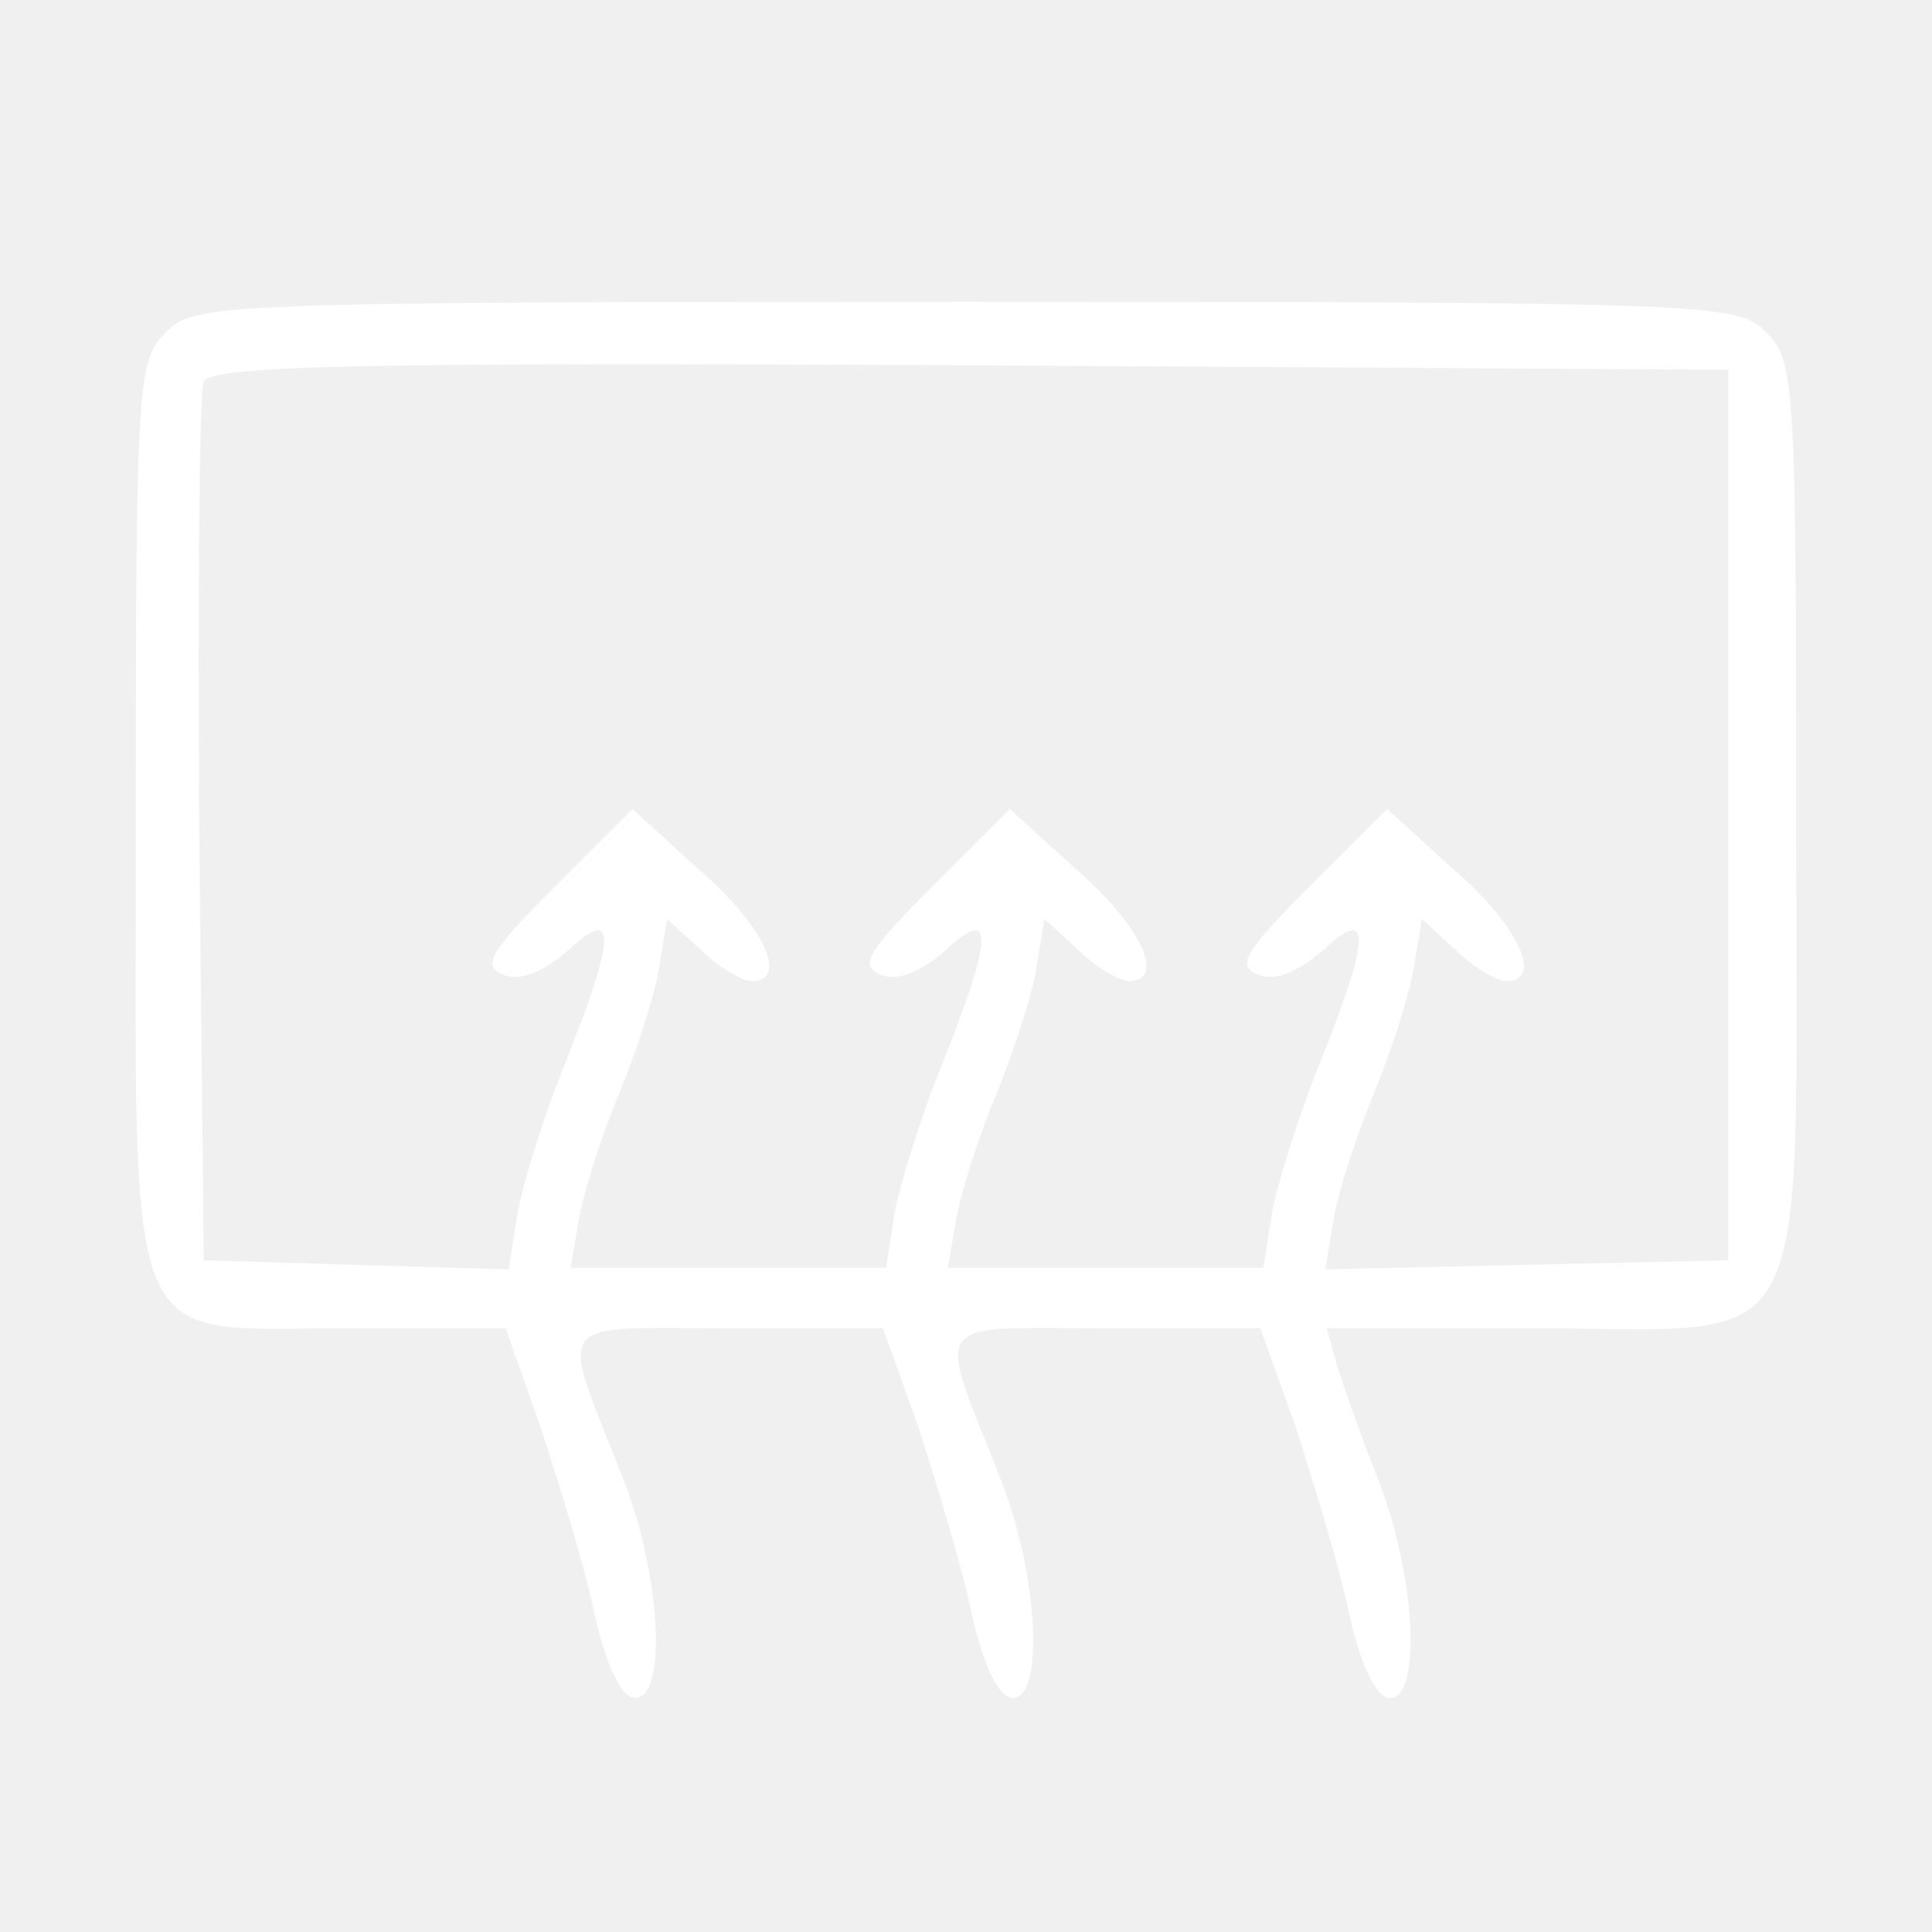
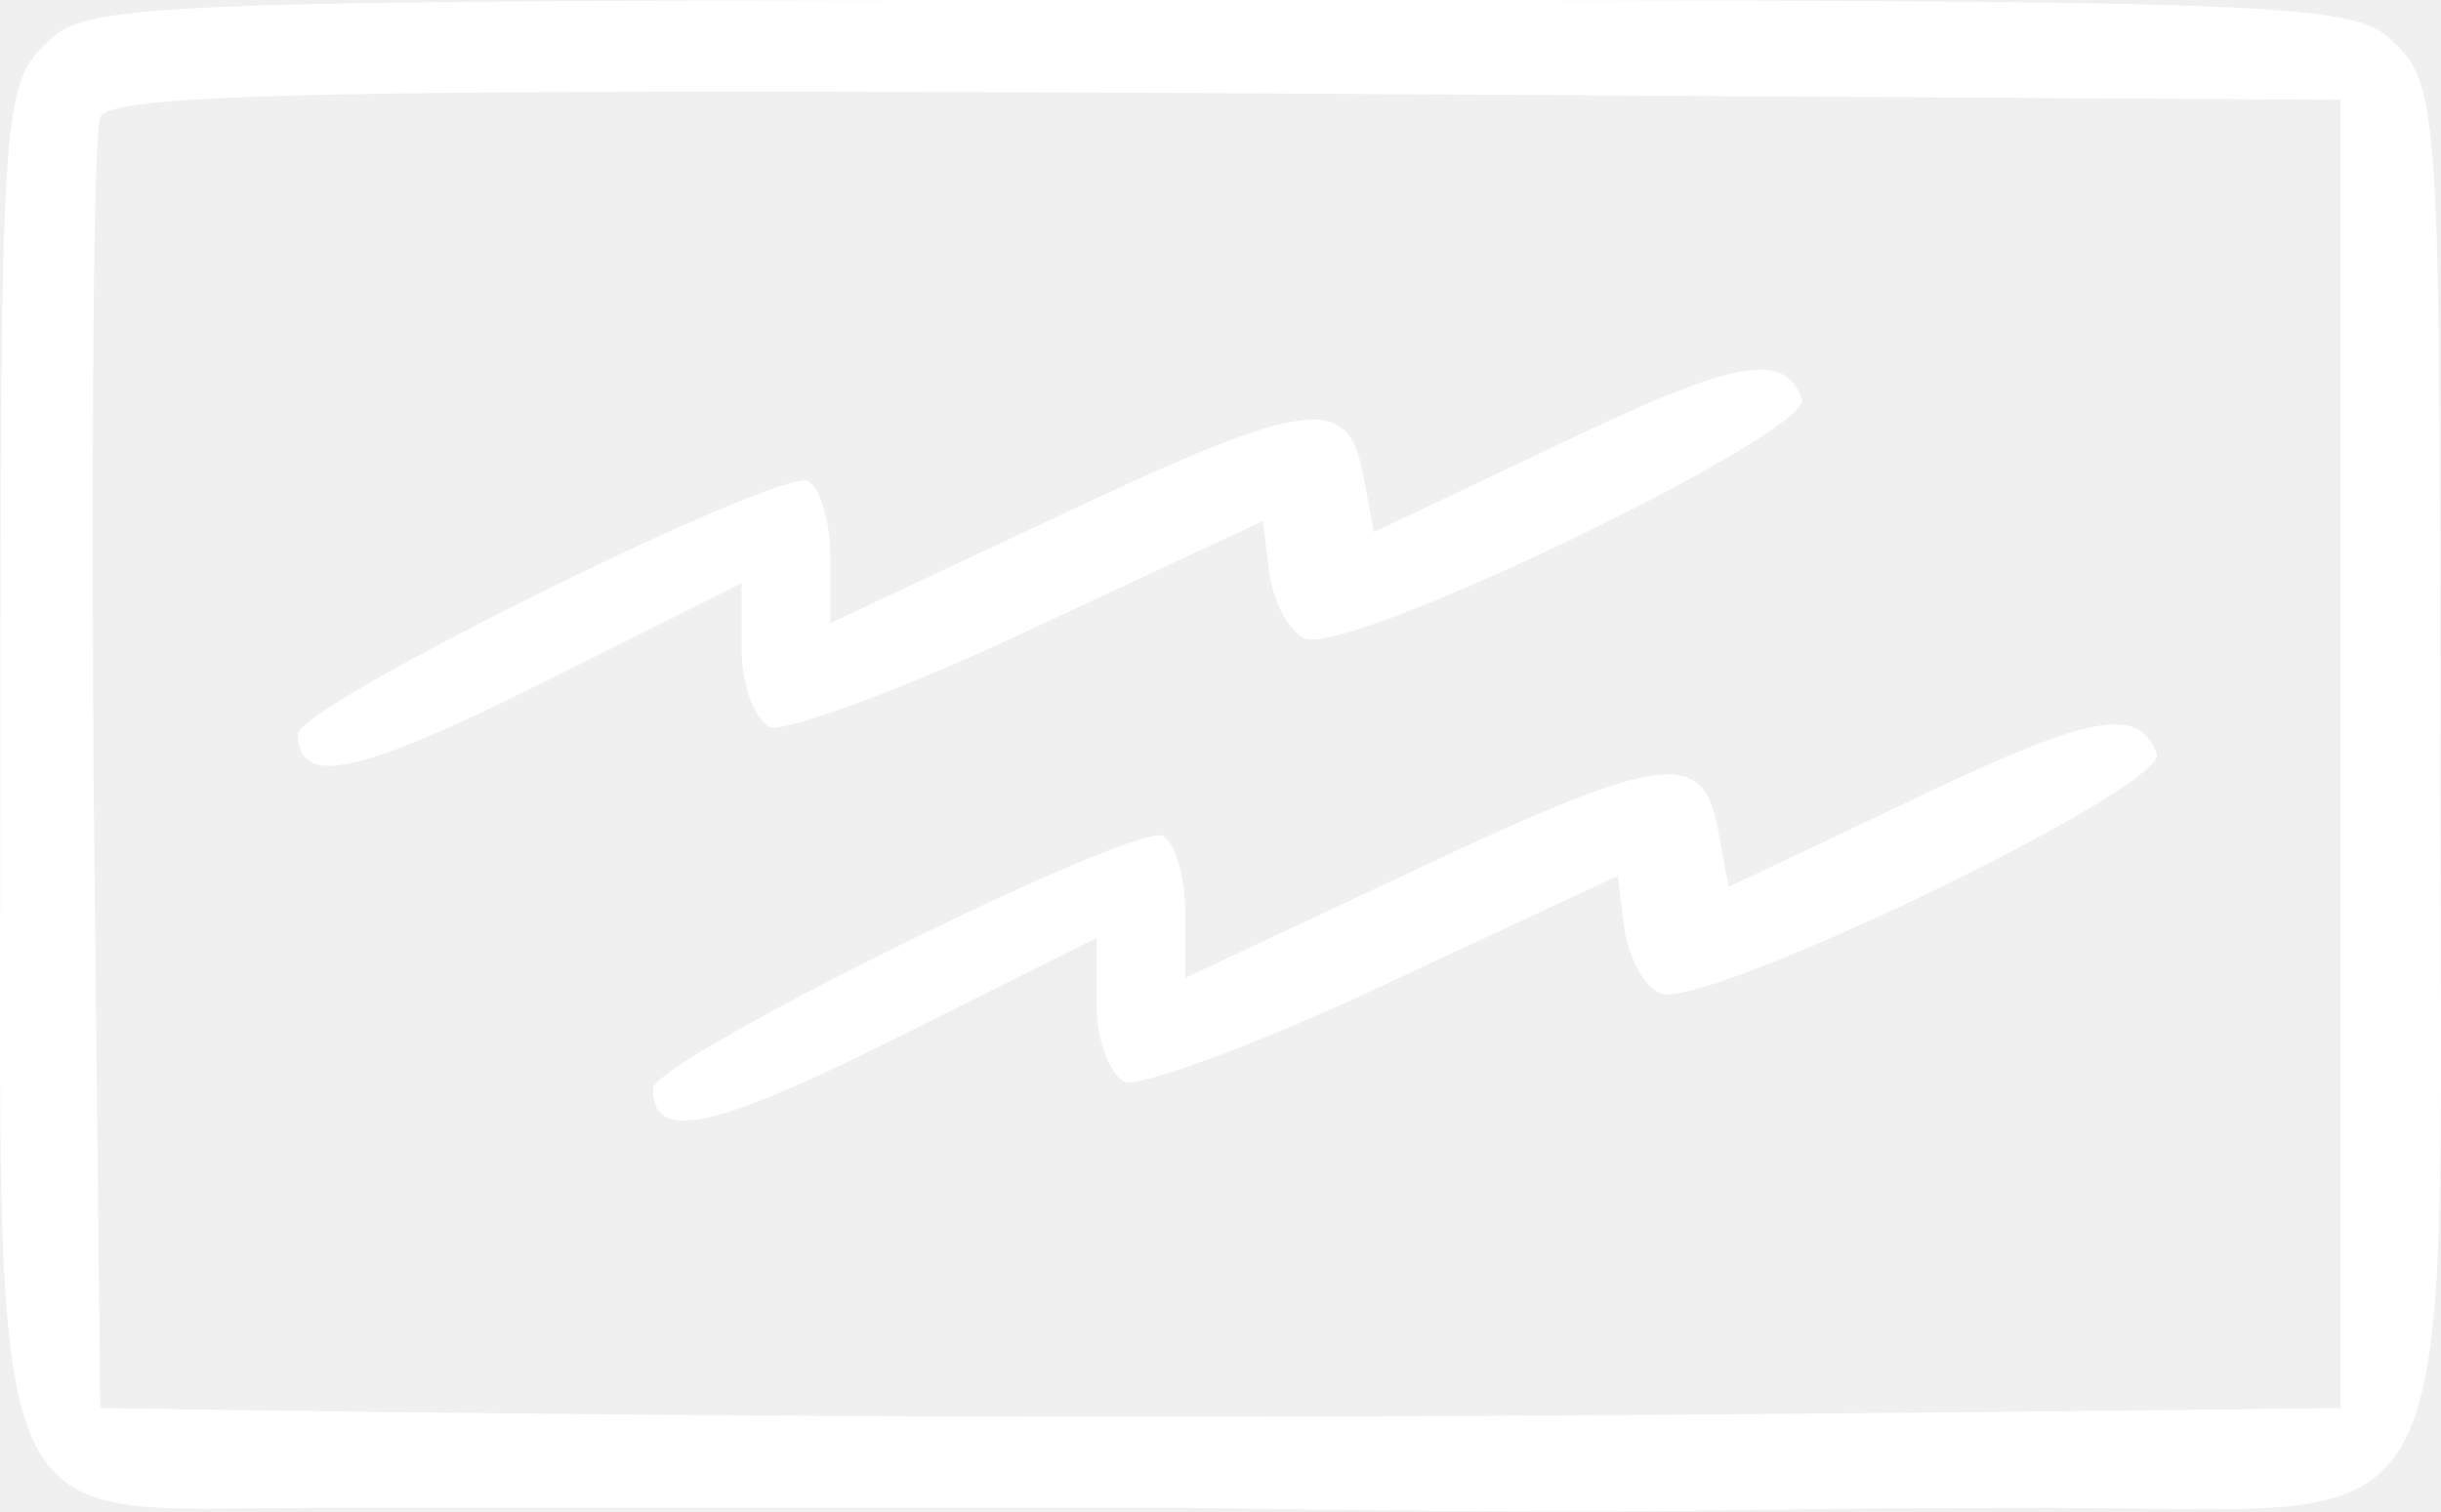
- <svg xmlns="http://www.w3.org/2000/svg" version="1.0" width="128pt" height="128pt" viewBox="0 0 128 128" preserveAspectRatio="xMidYMid meet">
-   <g transform="translate(0,128) scale(0.1,-0.1)" fill="#ffffff" stroke="none">
-     <path d="M110 1060 c-19 -19 -20 -33 -20 -320 0 -366 -11 -340 143 -340 l102 0 24 -68 c12 -37 29 -92 35 -122 8 -35 18 -55 27 -55 21 0 17 81 -8 145 -43 109 -49 100 69 100 l103 0 24 -67 c12 -38 29 -93 35 -123 8 -35 18 -55 27 -55 21 0 17 81 -8 145 -43 109 -49 100 69 100 l103 0 24 -67 c12 -38 29 -93 35 -123 8 -35 18 -55 27 -55 21 0 17 81 -8 145 -12 30 -24 65 -28 78 l-6 22 135 0 c192 0 176 -32 176 340 0 287 -1 301 -20 320 -19 19 -33 20 -530 20 -497 0 -511 -1 -530 -20z m1035 -320 l0 -295 -134 -3 -133 -3 6 36 c4 20 16 56 26 80 10 24 22 60 26 80 l6 36 22 -20 c12 -12 28 -21 34 -21 25 0 8 37 -35 74 l-44 40 -52 -52 c-43 -43 -48 -52 -33 -58 11 -4 26 2 42 16 33 31 32 10 -1 -73 -14 -34 -28 -79 -32 -99 l-6 -38 -104 0 -105 0 6 35 c4 20 16 56 26 80 10 24 22 60 26 80 l6 36 22 -20 c12 -12 28 -21 34 -21 25 0 8 37 -35 74 l-44 40 -52 -52 c-43 -43 -48 -52 -33 -58 11 -4 26 2 42 16 33 31 32 10 -1 -73 -14 -34 -28 -79 -32 -99 l-6 -38 -104 0 -105 0 6 35 c4 20 16 56 26 80 10 24 22 60 26 80 l6 36 22 -20 c12 -12 28 -21 34 -21 25 0 8 37 -35 74 l-44 40 -52 -52 c-43 -43 -48 -52 -33 -58 11 -4 26 2 42 16 33 31 32 10 -1 -73 -14 -34 -28 -79 -32 -100 l-6 -38 -101 3 -101 3 -3 285 c-1 157 0 290 3 297 3 11 108 13 507 11 l503 -3 0 -295z" />
+ <svg xmlns="http://www.w3.org/2000/svg" version="1.0" width="110.05pt" height="68.164pt" viewBox="0 0 110.05 68.164" preserveAspectRatio="xMidYMid" id="svg1808">
+   <defs id="defs1812" />
+   <g transform="matrix(0.1,0,0,-0.1,-8.982812,108)" fill="#ffffff" stroke="none" id="g1806" style="fill:#ffffff">
+     <path d="M 110,1060 C 91,1041 90,1027 90,740 90,374 79,400 233,400 h 392.717 c 250.066,-3.695 211.347,0 388.283,0 192,0 176,-32 176,340 0,287 -1,301 -20,320 -19,19 -33,20 -530,20 -497,0 -511,-1 -530,-20 z M 1145,740 V 445 c -405.028,-4.915 -661.032,-5.466 -1010,0 l -3,285 c -1,157 0,290 3,297 3,11 108,13 507,11 l 503,-3 z" id="path1804" style="fill:#ffffff" />
  </g>
+   <path d="m 69.936,20.199 -8,3.8 -0.5,-2.7 c -0.7,-3.6 -2.6,-3.3 -14.2,2.2 l -9.8,4.6 v -2.9 c 0,-1.6 -0.4,-3.1 -1,-3.5 -1.1,-0.7 -23,10.1 -23,11.4 0,2.4 2.6,1.9 11,-2.3 l 9,-4.5 v 3 c 0,1.6 0.6,3.2 1.3,3.5 0.7,0.2 6,-1.7 11.7,-4.4 l 10.5,-4.9 0.3,2.4 c 0.2,1.3 0.9,2.6 1.6,2.9 2,0.8 22.9,-9.3 22.4,-10.8 -0.8,-2.2 -3,-1.8 -11.3,2.2 z" id="path1816" style="fill:#ffffff;stroke-width:0.1" />
+   <path d="m 85.936,36.199 -8,3.8 -0.5,-2.7 c -0.7,-3.6 -2.6,-3.3 -14.2,2.2 l -9.8,4.6 v -2.9 c 0,-1.6 -0.4,-3.1 -1,-3.5 -1.1,-0.7 -23,10.1 -23,11.4 0,2.4 2.6,1.9 11,-2.3 l 9,-4.5 v 3 c 0,1.6 0.6,3.2 1.3,3.5 0.7,0.2 6,-1.7 11.7,-4.4 l 10.5,-4.9 0.3,2.4 c 0.2,1.3 0.9,2.6 1.6,2.9 2,0.8 22.9,-9.3 22.4,-10.8 -0.8,-2.2 -3,-1.8 -11.3,2.2 z" id="path1818" style="fill:#ffffff;stroke-width:0.1" />
</svg>
